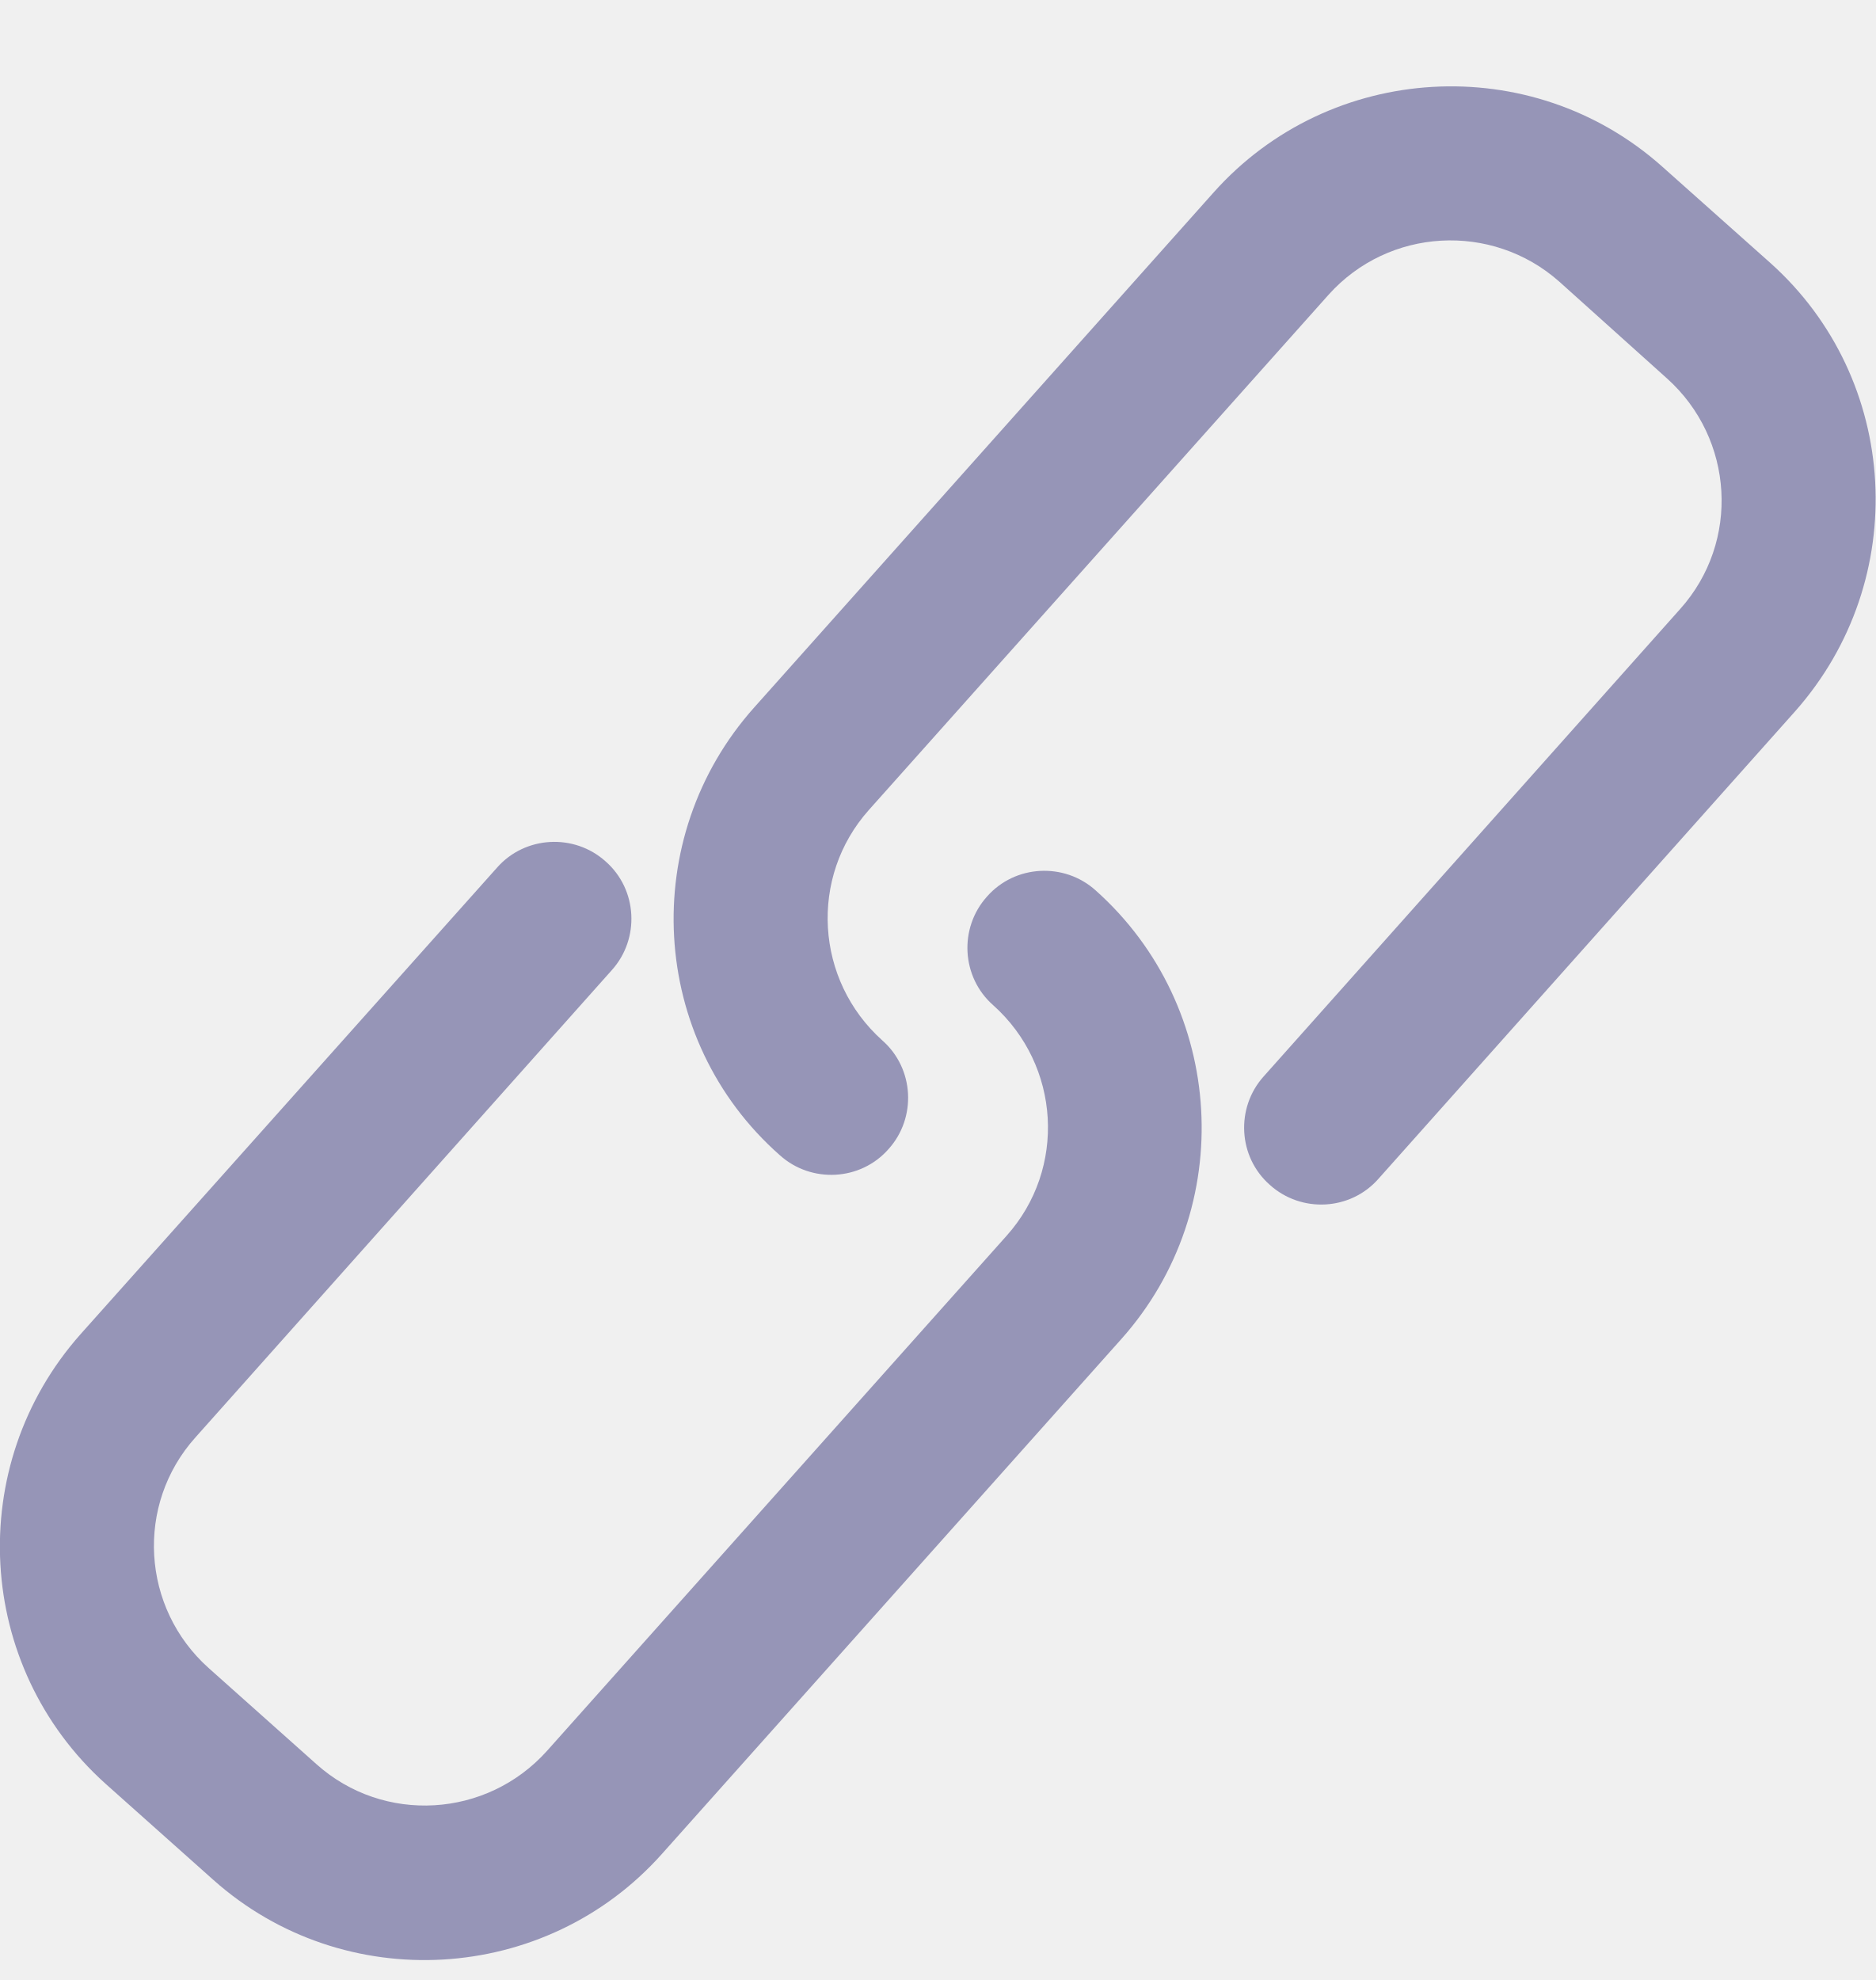
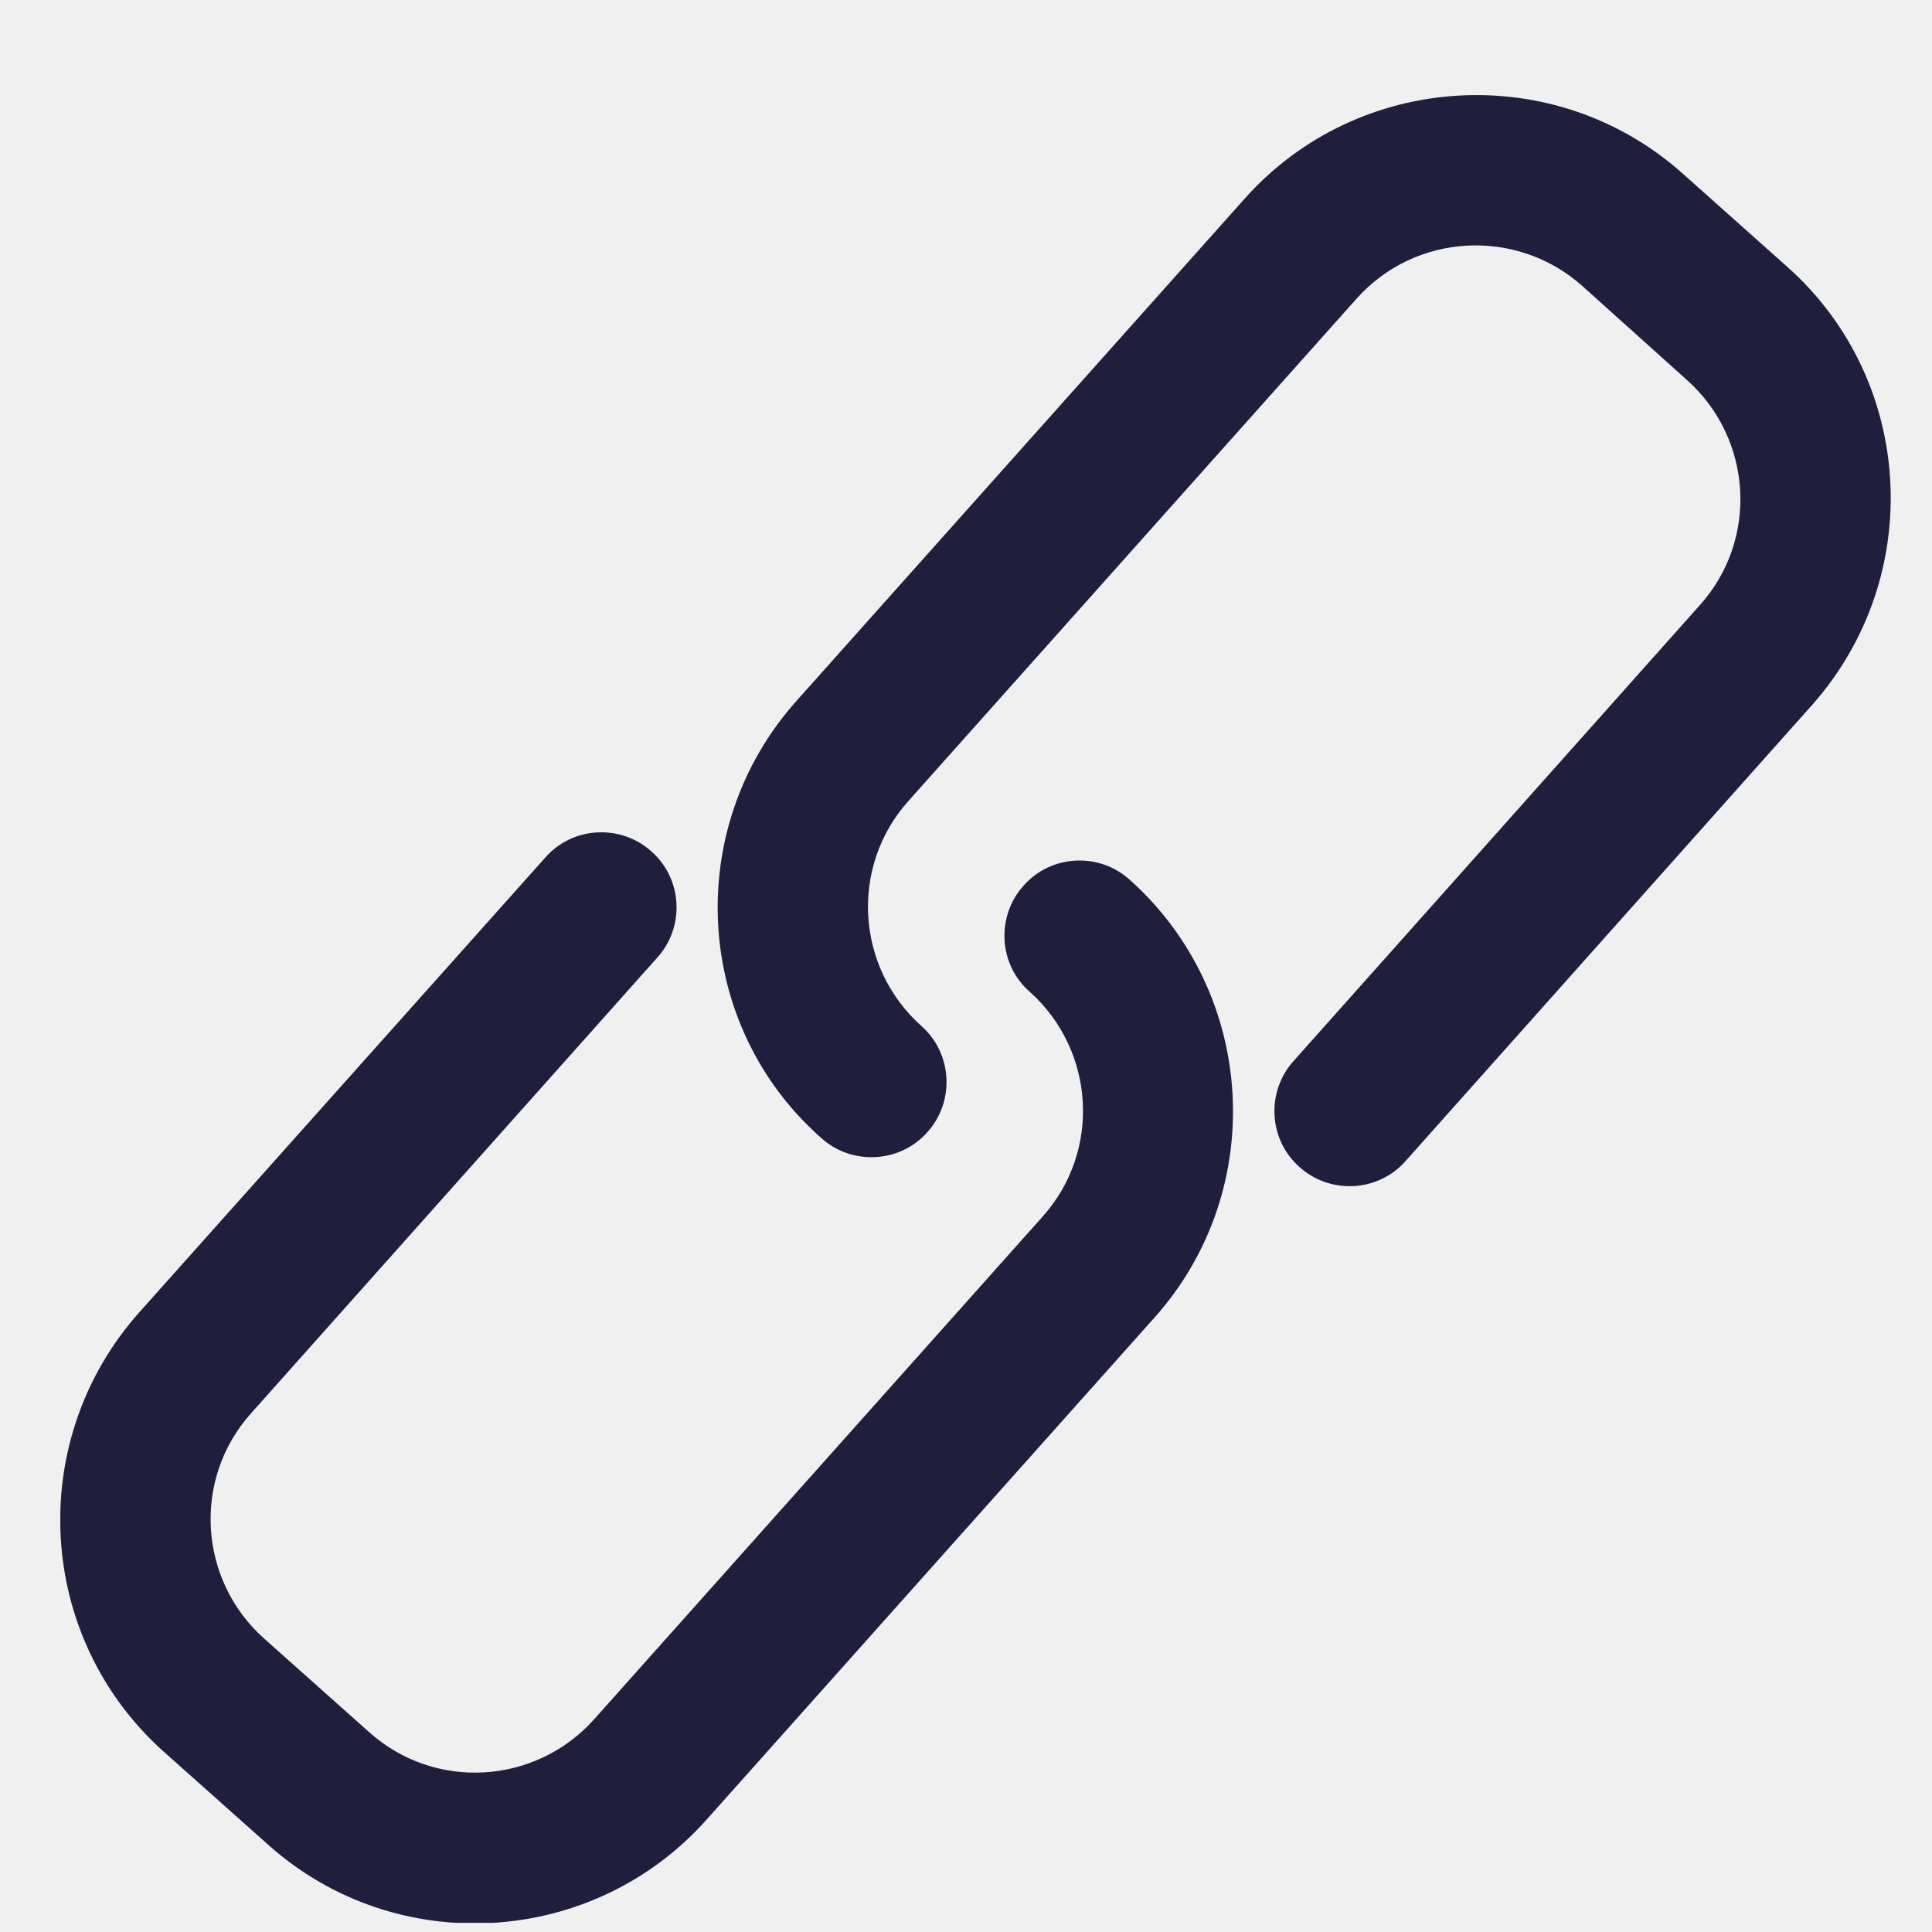
- <svg xmlns="http://www.w3.org/2000/svg" width="18" height="19" viewBox="0 0 18 19" fill="none">
-   <g clipPath="url(#clip0)">
-     <path d="M17.228 6.826L13.23 11.311C12.96 11.619 12.488 11.641 12.188 11.371C11.88 11.101 11.858 10.629 12.128 10.329L16.125 5.844C16.703 5.199 16.643 4.209 15.998 3.631L14.963 2.701C14.318 2.131 13.328 2.184 12.75 2.829L8.34 7.771C7.763 8.416 7.823 9.406 8.468 9.984C8.775 10.254 8.798 10.726 8.528 11.026C8.258 11.334 7.785 11.356 7.485 11.086C6.225 9.976 6.12 8.041 7.238 6.789L11.648 1.846C12.765 0.594 14.7 0.481 15.953 1.599L16.988 2.521C18.24 3.639 18.345 5.566 17.228 6.826Z" fill="#9695B7" />
-     <path d="M0.772 12.804L4.77 8.326C5.04 8.019 5.512 7.996 5.812 8.266C6.12 8.536 6.142 9.009 5.872 9.309L1.875 13.794C1.297 14.439 1.357 15.429 2.002 16.006L3.037 16.929C3.682 17.506 4.672 17.446 5.25 16.801L9.66 11.859C10.238 11.214 10.178 10.224 9.532 9.646C9.225 9.376 9.202 8.904 9.472 8.604C9.742 8.296 10.215 8.274 10.515 8.544C11.768 9.661 11.88 11.596 10.762 12.849L6.352 17.791C5.235 19.044 3.3 19.156 2.047 18.039L1.012 17.116C-0.24 15.991 -0.345 14.064 0.772 12.804Z" fill="#9695B7" />
+ <svg xmlns="http://www.w3.org/2000/svg" width="19" height="19" viewBox="0 0 19 19" fill="none">
+   <g clip-path="url(#clip0)">
+     <path d="M17.821 6.933L13.823 11.418C13.553 11.725 13.081 11.748 12.781 11.478C12.473 11.208 12.451 10.735 12.721 10.435L16.718 5.95C17.296 5.305 17.236 4.315 16.591 3.738L15.556 2.808C14.911 2.238 13.921 2.29 13.343 2.935L8.933 7.878C8.356 8.523 8.416 9.513 9.061 10.09C9.368 10.36 9.391 10.833 9.121 11.133C8.851 11.44 8.378 11.463 8.078 11.193C6.818 10.083 6.713 8.148 7.831 6.895L12.241 1.953C13.358 0.7 15.293 0.588 16.546 1.705L17.581 2.628C18.833 3.745 18.938 5.673 17.821 6.933Z" fill="#1F1F3D" />
+     <path d="M1.366 12.91L5.363 8.433C5.633 8.125 6.106 8.103 6.406 8.373C6.713 8.643 6.736 9.115 6.466 9.415L2.468 13.9C1.891 14.545 1.951 15.535 2.596 16.113L3.631 17.035C4.276 17.613 5.266 17.553 5.843 16.908L10.253 11.965C10.831 11.32 10.771 10.33 10.126 9.753C9.818 9.483 9.796 9.01 10.066 8.71C10.336 8.403 10.808 8.38 11.108 8.65C12.361 9.768 12.473 11.703 11.356 12.955L6.946 17.898C5.828 19.15 3.893 19.263 2.641 18.145L1.606 17.223C0.353 16.098 0.248 14.17 1.366 12.91Z" fill="#1F1F3D" />
  </g>
  <defs>
    <clipPath id="clip0">
-       <rect width="18" height="17.977" fill="white" transform="translate(0 0.826172)" />
+       <rect width="18" height="17.977" fill="white" transform="translate(0.593262 0.932922)" />
    </clipPath>
  </defs>
</svg>
